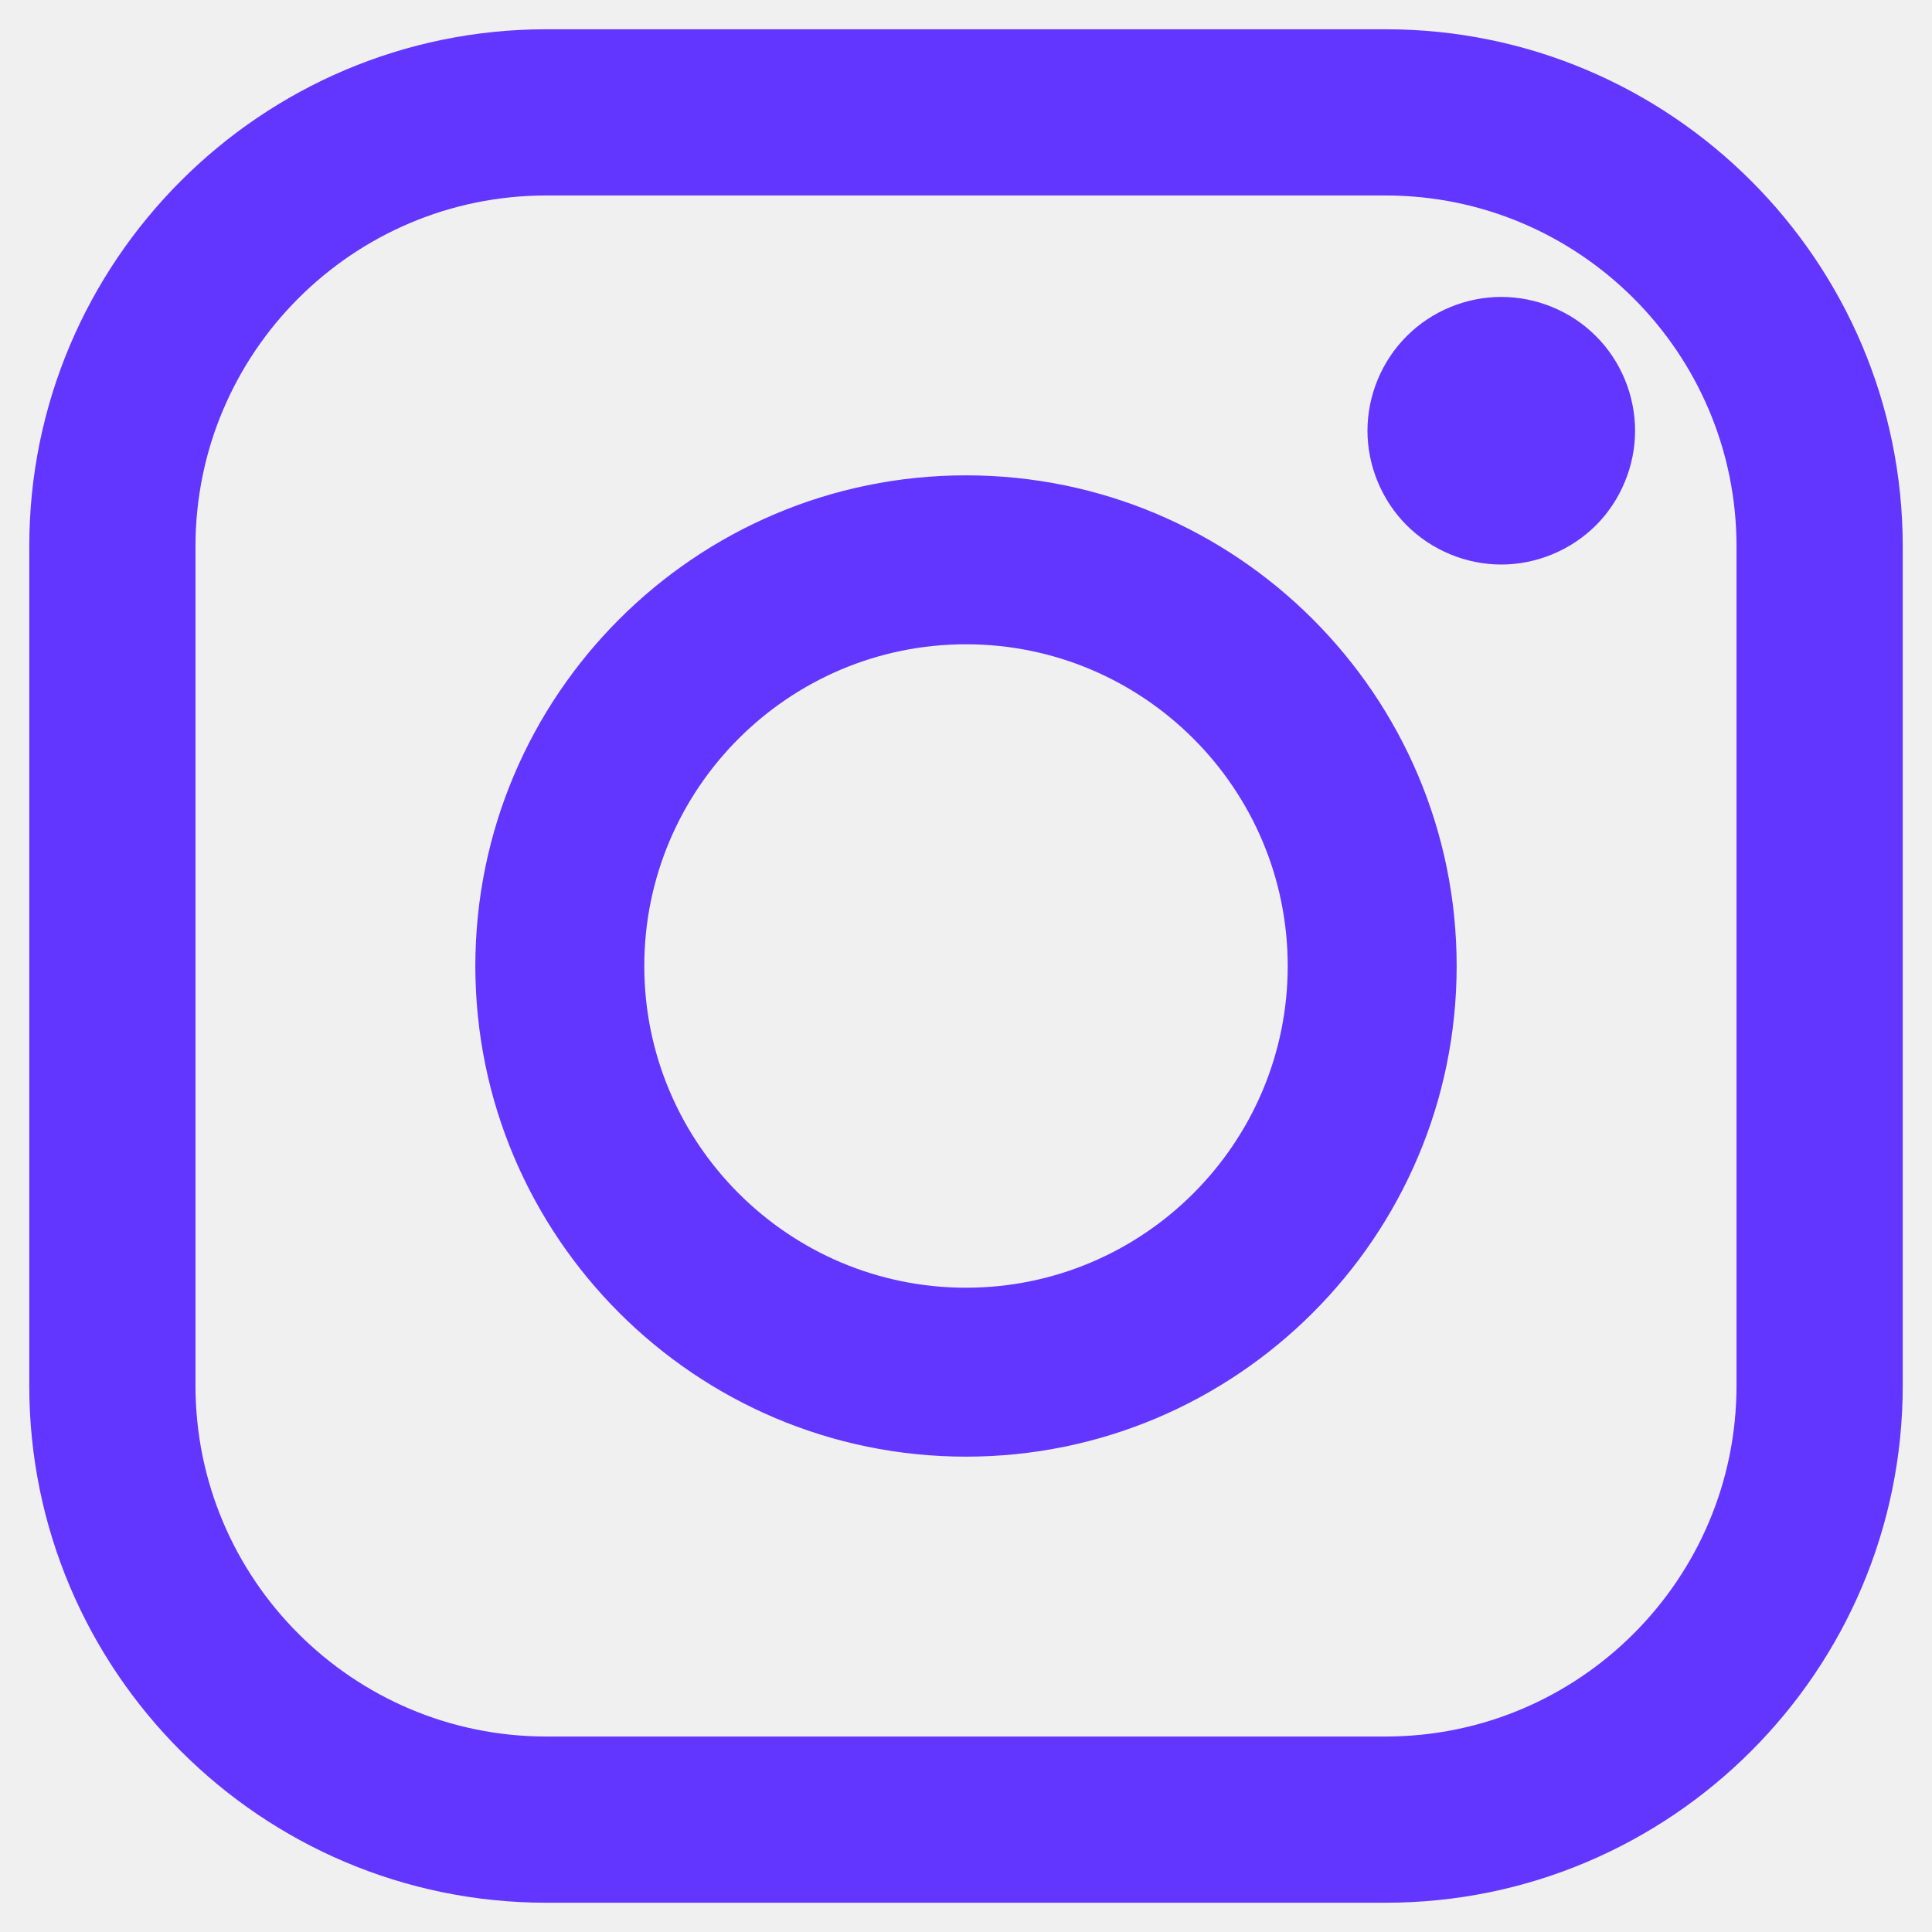
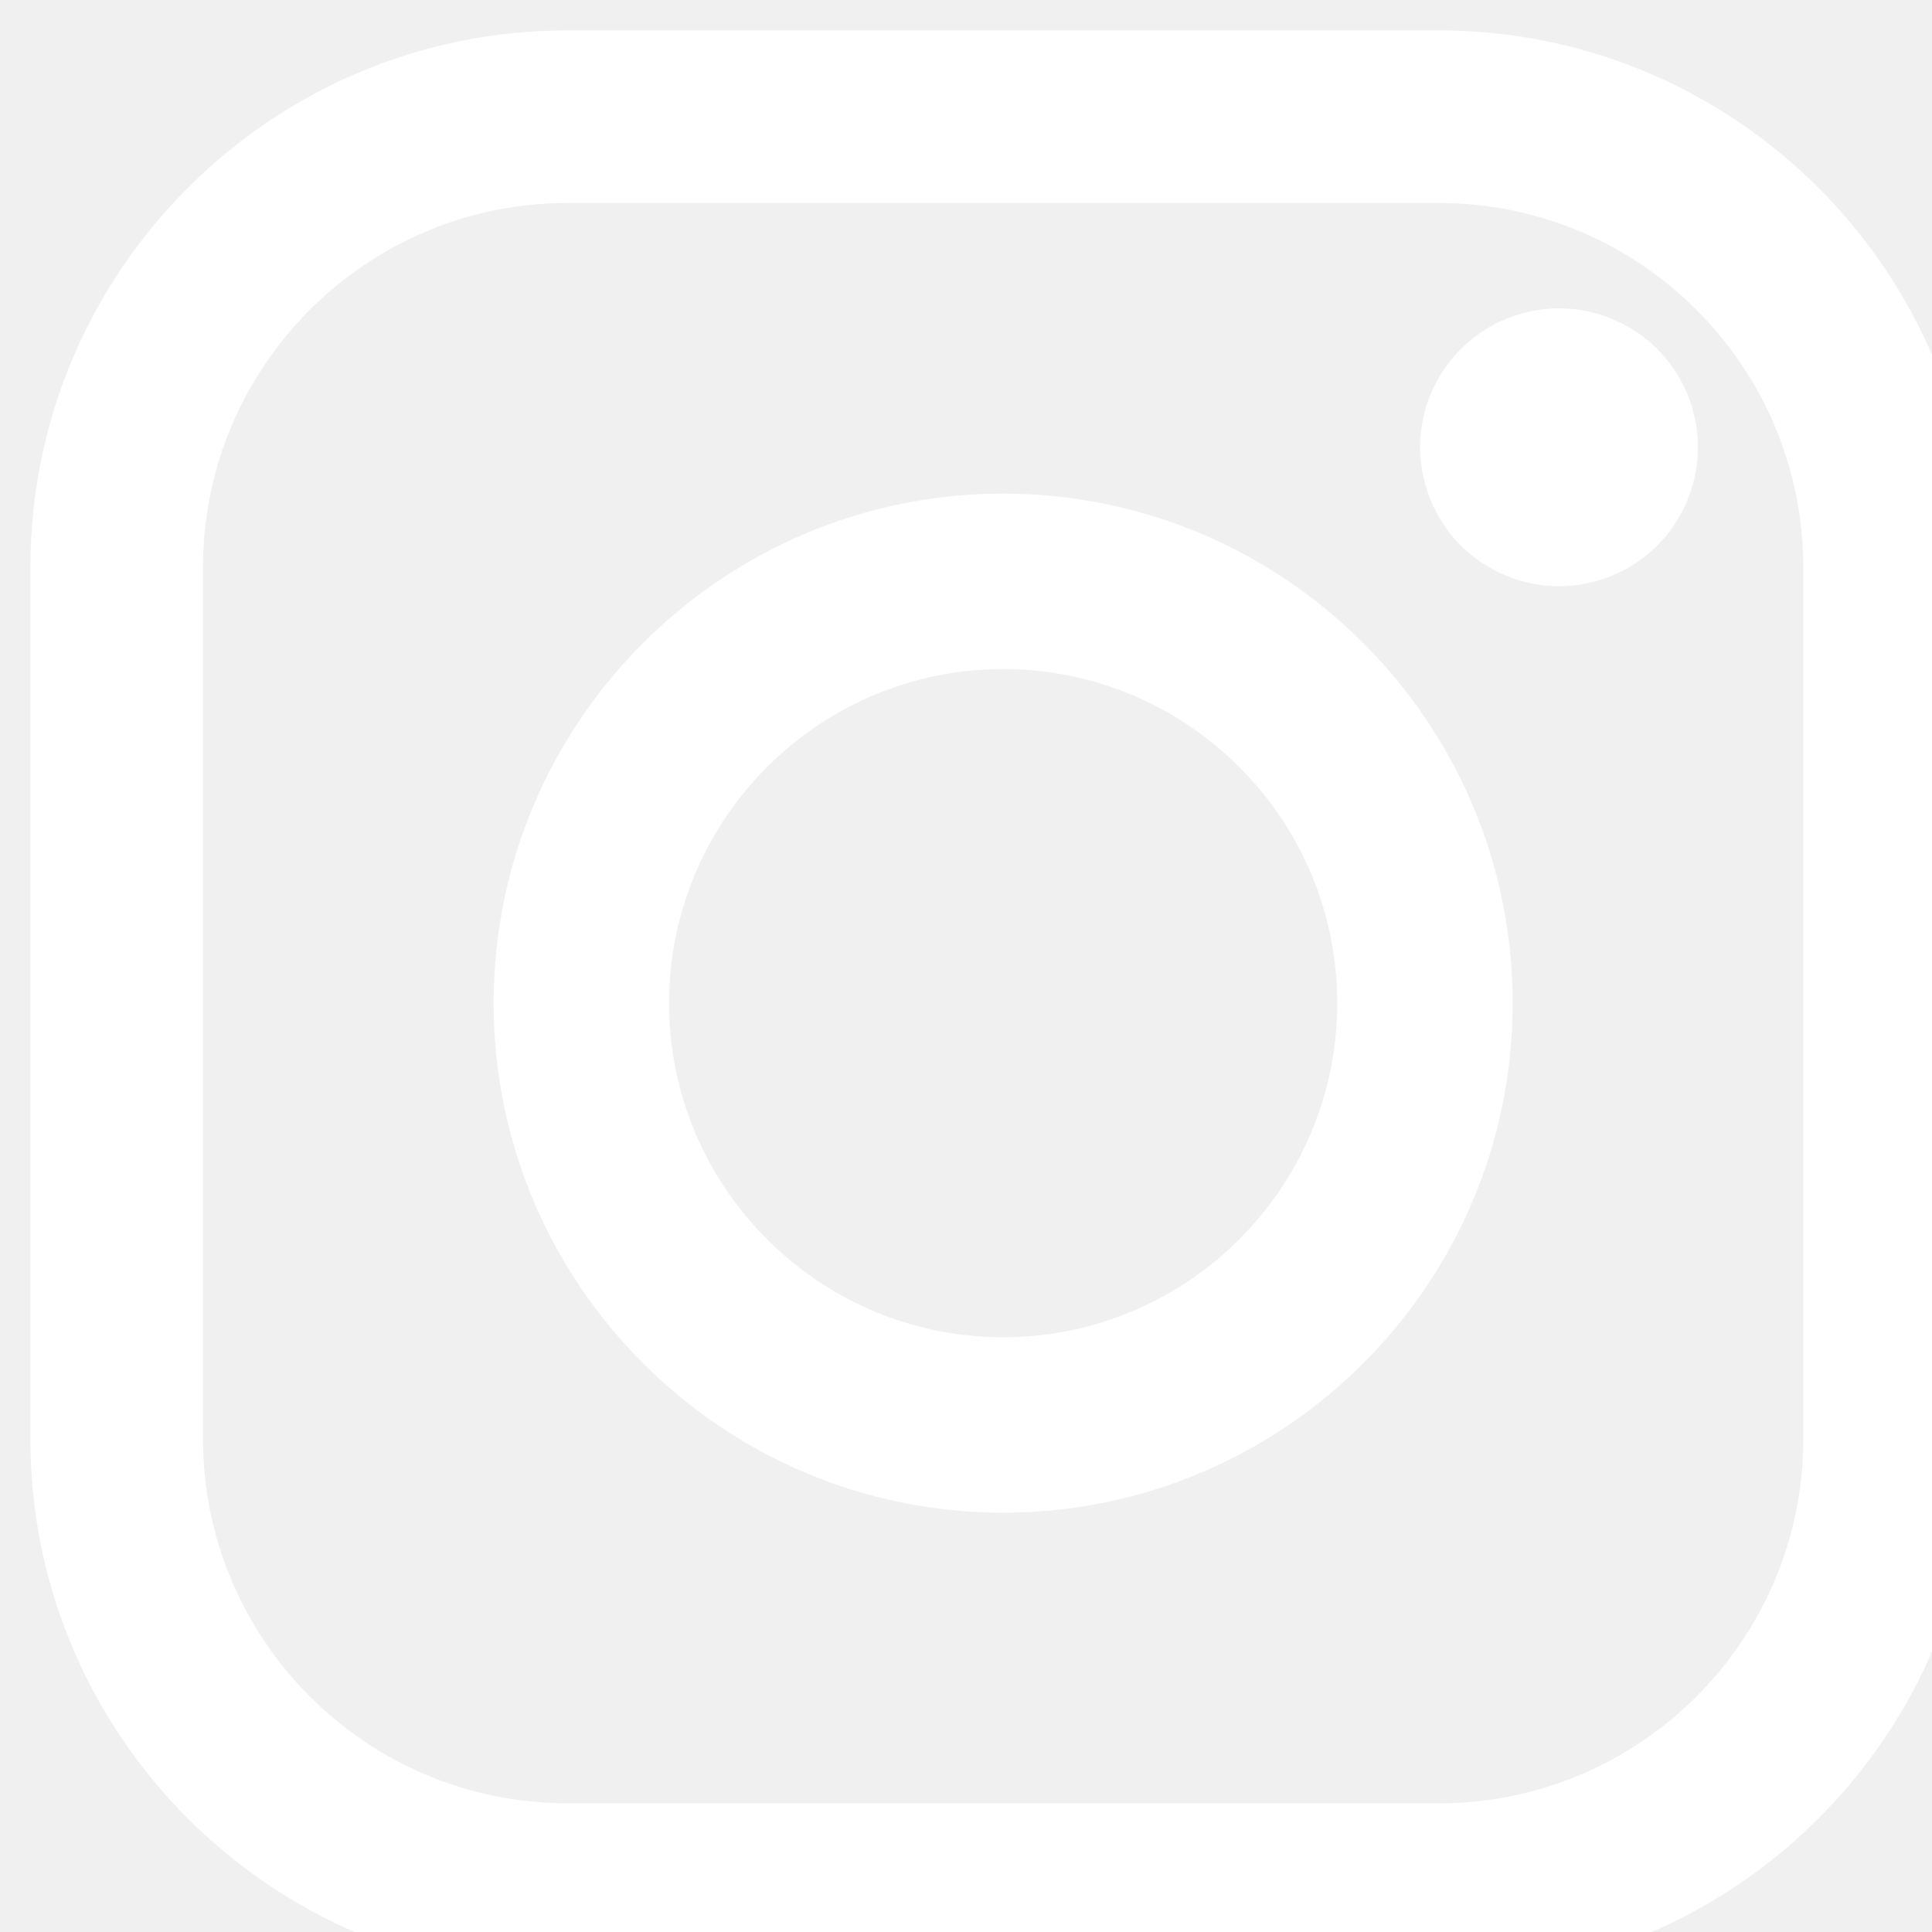
- <svg xmlns="http://www.w3.org/2000/svg" xmlns:xlink="http://www.w3.org/1999/xlink" width="54px" height="54px" viewBox="0 0 54 54" version="1.1">
+ <svg xmlns="http://www.w3.org/2000/svg" xmlns:xlink="http://www.w3.org/1999/xlink" width="52px" height="52px" viewBox="0 0 52 52" version="1.1">
  <defs>
    <path d="M43.731,5.818 L20.268,5.818 C12.301,5.818 5.818,12.301 5.818,20.269 L5.818,43.731 C5.818,51.699 12.301,58.182 20.268,58.182 L43.731,58.182 C51.699,58.182 58.182,51.699 58.182,43.731 L58.182,20.269 C58.182,12.301 51.699,5.818 43.731,5.818 Z M43.731,10.464 C49.137,10.464 53.536,14.863 53.536,20.269 L53.536,43.731 C53.536,49.138 49.138,53.536 43.731,53.536 L20.268,53.536 C14.862,53.536 10.464,49.138 10.464,43.731 L10.464,20.269 C10.464,14.863 14.862,10.464 20.268,10.464 L43.731,10.464 Z M32,18.286 C24.438,18.286 18.286,24.438 18.286,32 C18.286,39.562 24.438,45.714 32,45.714 C39.562,45.714 45.714,39.562 45.714,32 C45.714,24.438 39.562,18.286 32,18.286 Z M32,23.008 C36.958,23.008 40.992,27.042 40.992,32 C40.992,36.958 36.958,40.992 32,40.992 C27.042,40.992 23.008,36.958 23.008,32 C23.008,27.042 27.042,23.008 32,23.008 Z M46.961,13.299 C45.978,13.299 45.013,13.697 44.319,14.394 C43.622,15.087 43.221,16.053 43.221,17.039 C43.221,18.022 43.622,18.987 44.319,19.684 C45.013,20.378 45.978,20.779 46.961,20.779 C47.947,20.779 48.909,20.378 49.606,19.684 C50.303,18.987 50.701,18.022 50.701,17.039 C50.701,16.053 50.303,15.087 49.606,14.394 C48.913,13.697 47.947,13.299 46.961,13.299 Z" id="path-1" />
  </defs>
  <g id="Main-Pages" stroke="none" stroke-width="1" fill="none" fill-rule="evenodd">
    <g id="Homepage" transform="translate(-1136, -3365)">
      <g id="-Icons-/-Social-/-Twitter-Copy-2" transform="translate(1131, 3360)">
        <mask id="mask-2" fill="white">
          <use xlink:href="#path-1" />
        </mask>
-         <use id="Mask" fill="#6236FF" xlink:href="#path-1" />
+         <use id="Mask" fill="#FFFFFF" xlink:href="#path-1" />
      </g>
    </g>
  </g>
</svg>
